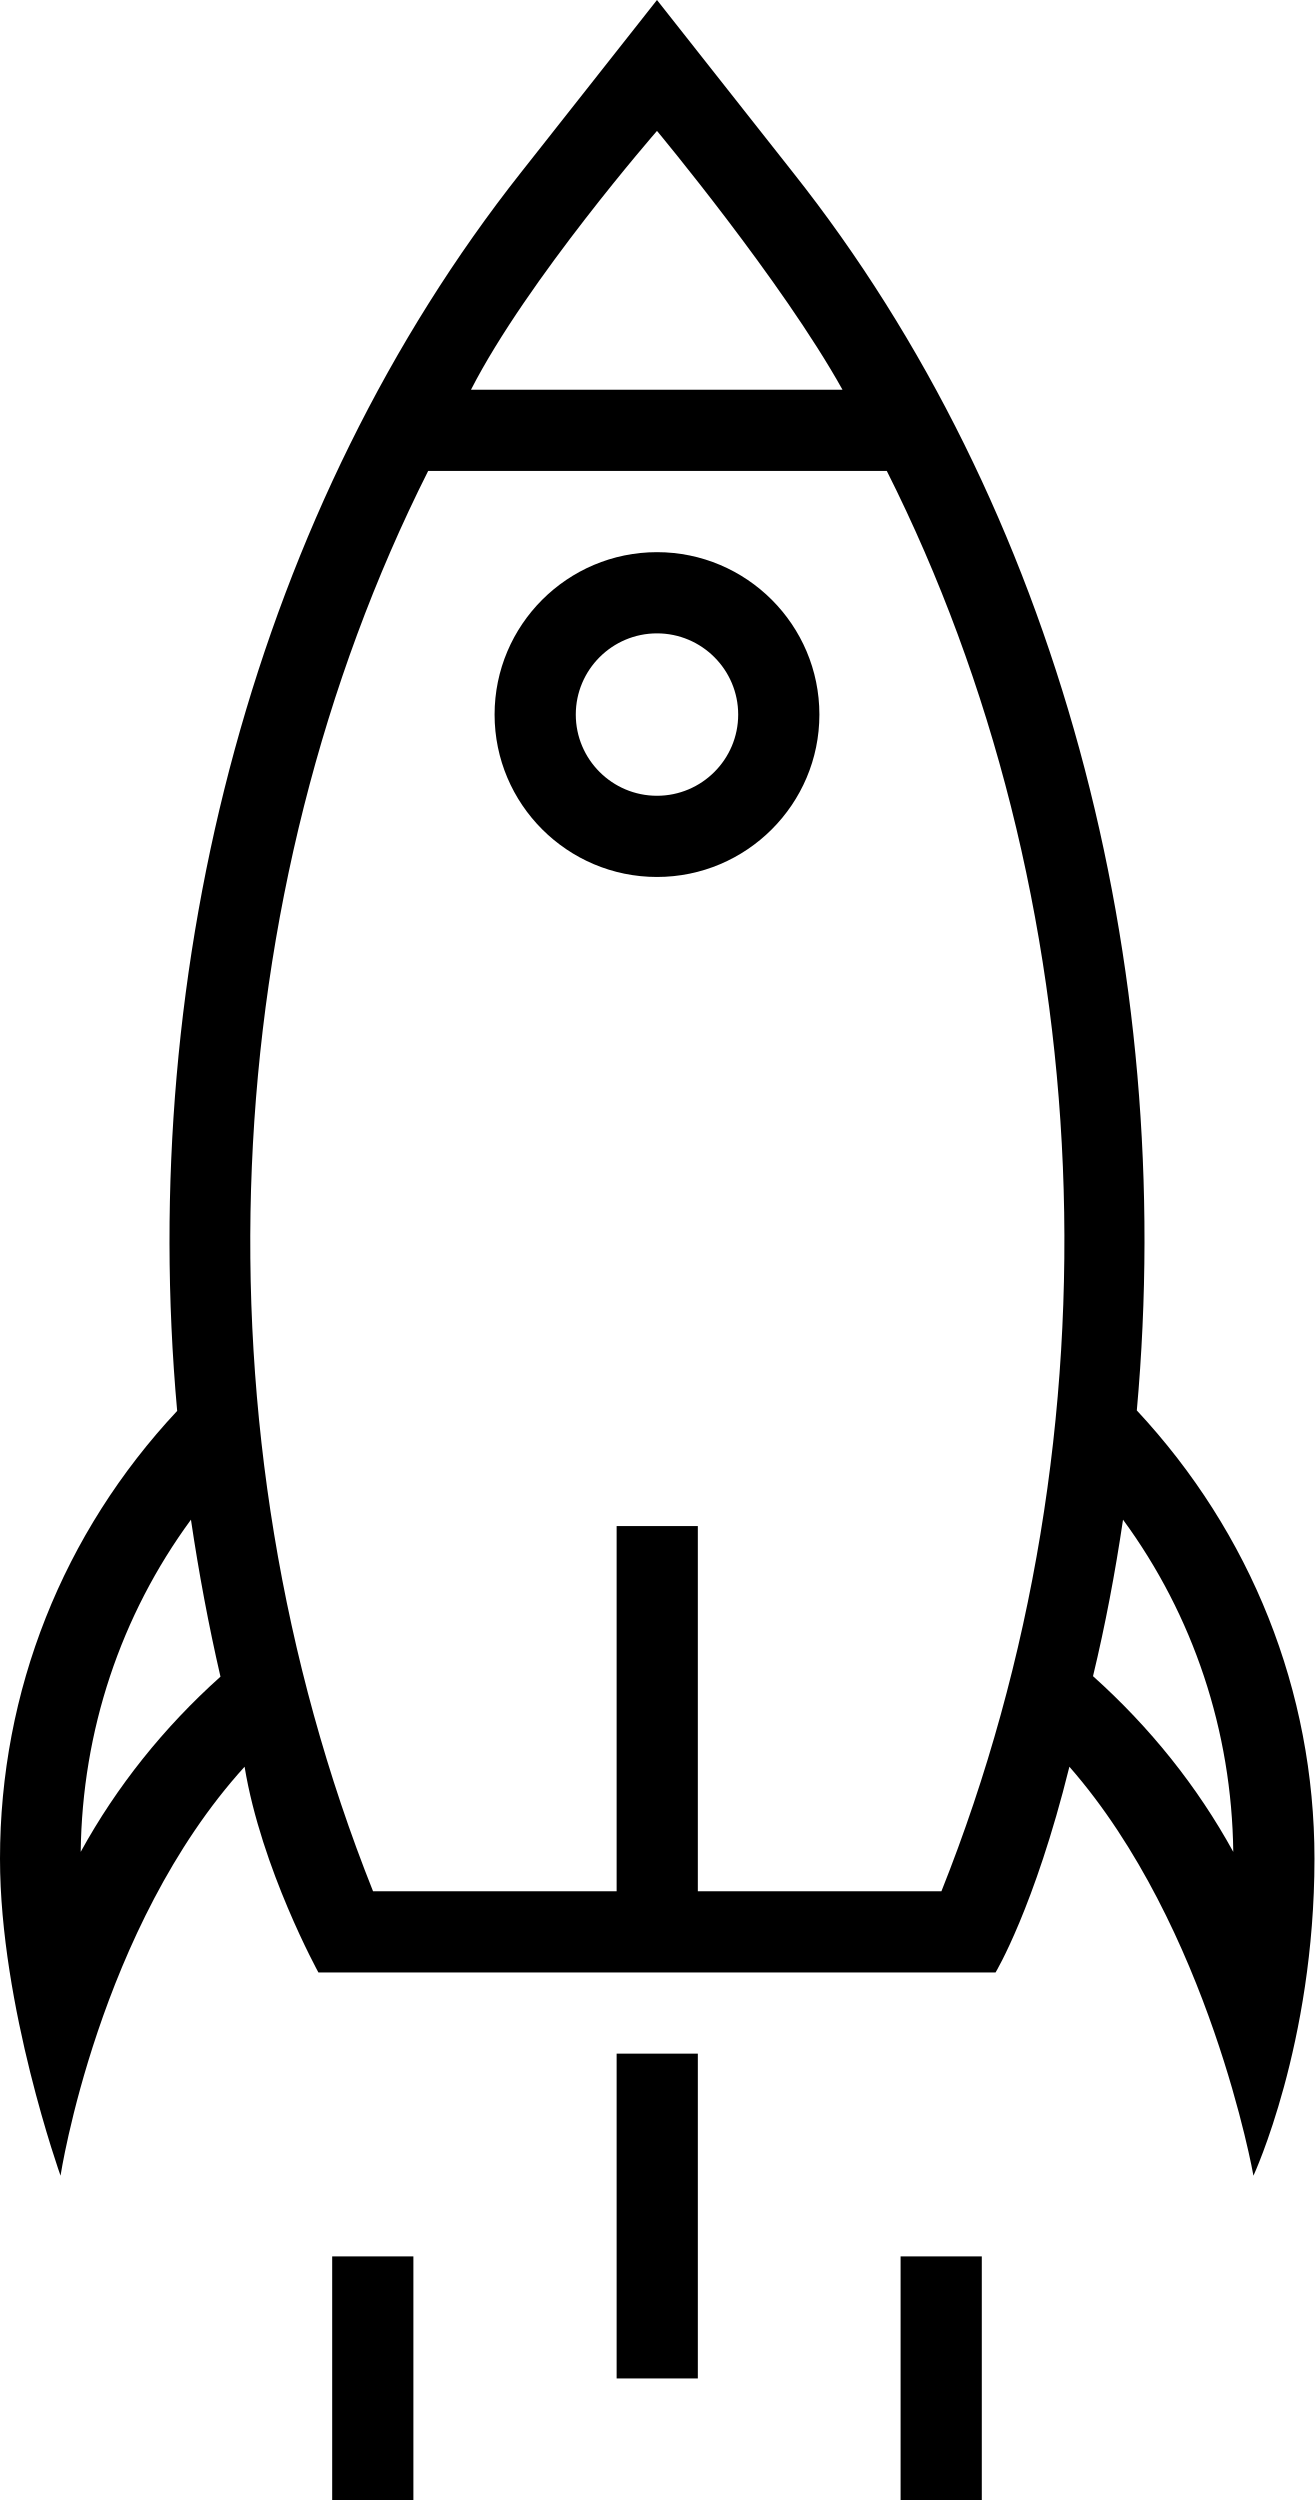
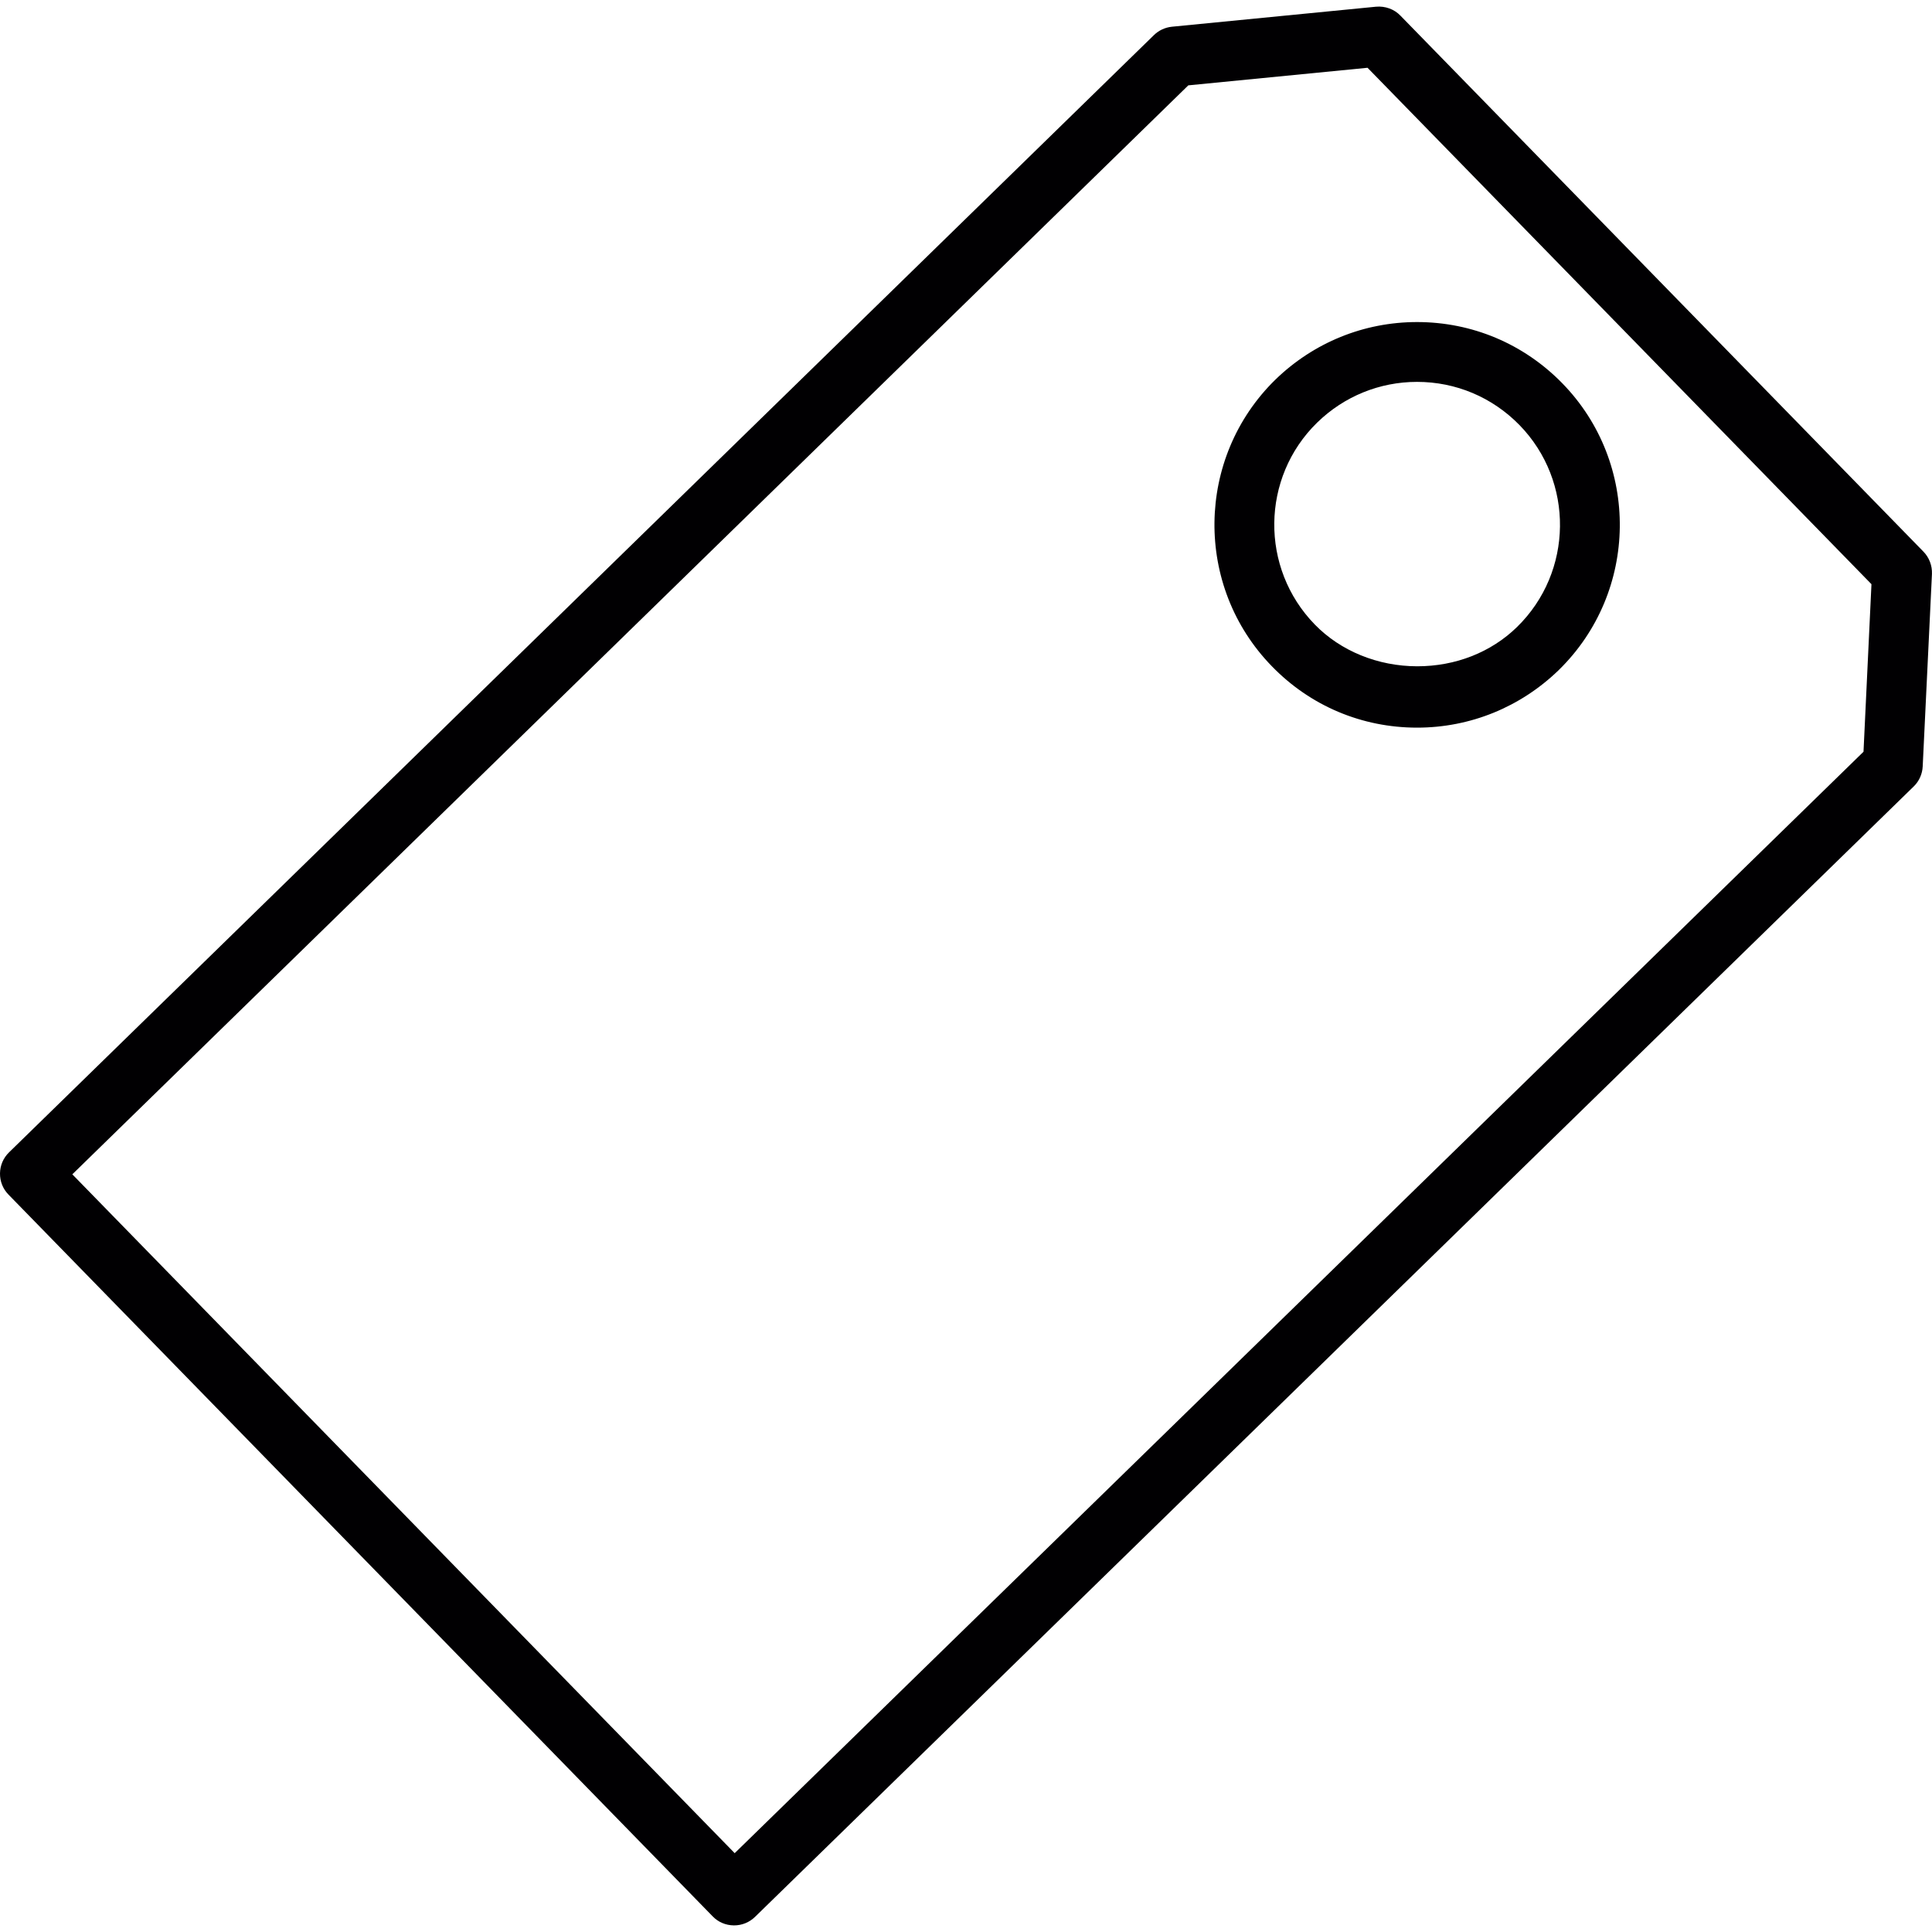
- <svg xmlns="http://www.w3.org/2000/svg" version="1.1" id="Layer_1" x="0px" y="0px" viewBox="0 0 267.1 508" style="enable-background:new 0 0 267.1 508;" xml:space="preserve">
+ <svg xmlns="http://www.w3.org/2000/svg" height="800px" width="800px" version="1.1" id="Capa_1" viewBox="0 0 40.337 40.337" xml:space="preserve">
  <g>
-     <path d="M231,286.6c8.2-90.9-16-183.6-69.9-251.6L133.5,0l-27.6,35C52.1,103.1,27.8,195.8,36,286.7c-23.2,24.8-36,56.9-36,91   c0,30,12.3,64.4,12.3,64.4S20,391.7,49.7,359c3.4,20.7,15,41.8,15,41.8h137.6c0,0,7.9-13.1,15-41.8c28.5,32.6,37.4,83.1,37.4,83.1   s12.4-26.7,12.4-64.4C267.1,343.6,254.2,311.5,231,286.6z M16.4,376.3c0.3-24.6,8.1-48,22.4-67.5c1.6,10.8,3.6,21.5,6,31.9   C33.3,351,23.7,363,16.4,376.3z M133.5,26.6c0,0,25.4,30.5,37.7,52.6H95.7C107.1,56.9,133.5,26.6,133.5,26.6z M191.3,384.3h-49.5   v-74.2h-16.5v74.2H75.8C38.4,290.5,43.8,181.6,87,95.7h93.2C223.4,181.6,228.7,290.5,191.3,384.3z M222.1,340.6   c2.5-10.4,4.5-21,6.1-31.8c14.3,19.5,22.1,42.9,22.4,67.5C243.3,363,233.7,351,222.1,340.6z" />
-     <path d="M133.5,112.2c-18.2,0-33,14.8-33,33s14.8,33,33,33s33-14.8,33-33S151.7,112.2,133.5,112.2z M133.5,161.7   c-9.1,0-16.5-7.4-16.5-16.5s7.4-16.5,16.5-16.5s16.5,7.4,16.5,16.5S142.6,161.7,133.5,161.7z" />
-     <rect x="125.3" y="417.3" width="16.5" height="66" />
-     <rect x="183" y="458.5" width="16.5" height="49.5" />
-     <rect x="67.5" y="458.5" width="16.5" height="49.5" />
+     <path style="fill:#010002;" d="M15.321,40.199h0.006c0.164,0,0.319-0.063,0.437-0.178l24.194-23.604   c0.112-0.11,0.178-0.259,0.185-0.418l0.193-4.015c0.007-0.174-0.058-0.345-0.178-0.467L29.238,0.326   C29.11,0.192,28.921,0.123,28.73,0.14l-4.263,0.418c-0.142,0.015-0.274,0.076-0.375,0.175L0.188,24.06   C0.069,24.176,0.002,24.332,0,24.499s0.061,0.324,0.178,0.443L14.879,40.01C14.994,40.13,15.15,40.197,15.321,40.199z M24.81,1.782   l3.742-0.367l10.521,10.782l-0.166,3.498L15.339,38.691L1.51,24.518L24.81,1.782z" />
+     <path style="fill:#010002;" d="M29.587,15.192c1.109,0,2.16-0.428,2.959-1.204c1.669-1.633,1.701-4.318,0.072-5.986   c-0.805-0.824-1.882-1.278-3.033-1.278c-1.109,0-2.16,0.428-2.959,1.204c-1.666,1.632-1.697,4.316-0.07,5.984   C27.359,14.738,28.435,15.192,29.587,15.192z M27.5,8.823c0.562-0.548,1.304-0.85,2.085-0.85c0.811,0,1.57,0.32,2.139,0.901   c1.148,1.177,1.125,3.069-0.052,4.218c-0.542,0.528-1.282,0.819-2.083,0.819c-0.82-0.001-1.599-0.318-2.137-0.871   C26.304,11.863,26.325,9.971,27.5,8.823z" />
  </g>
</svg>
